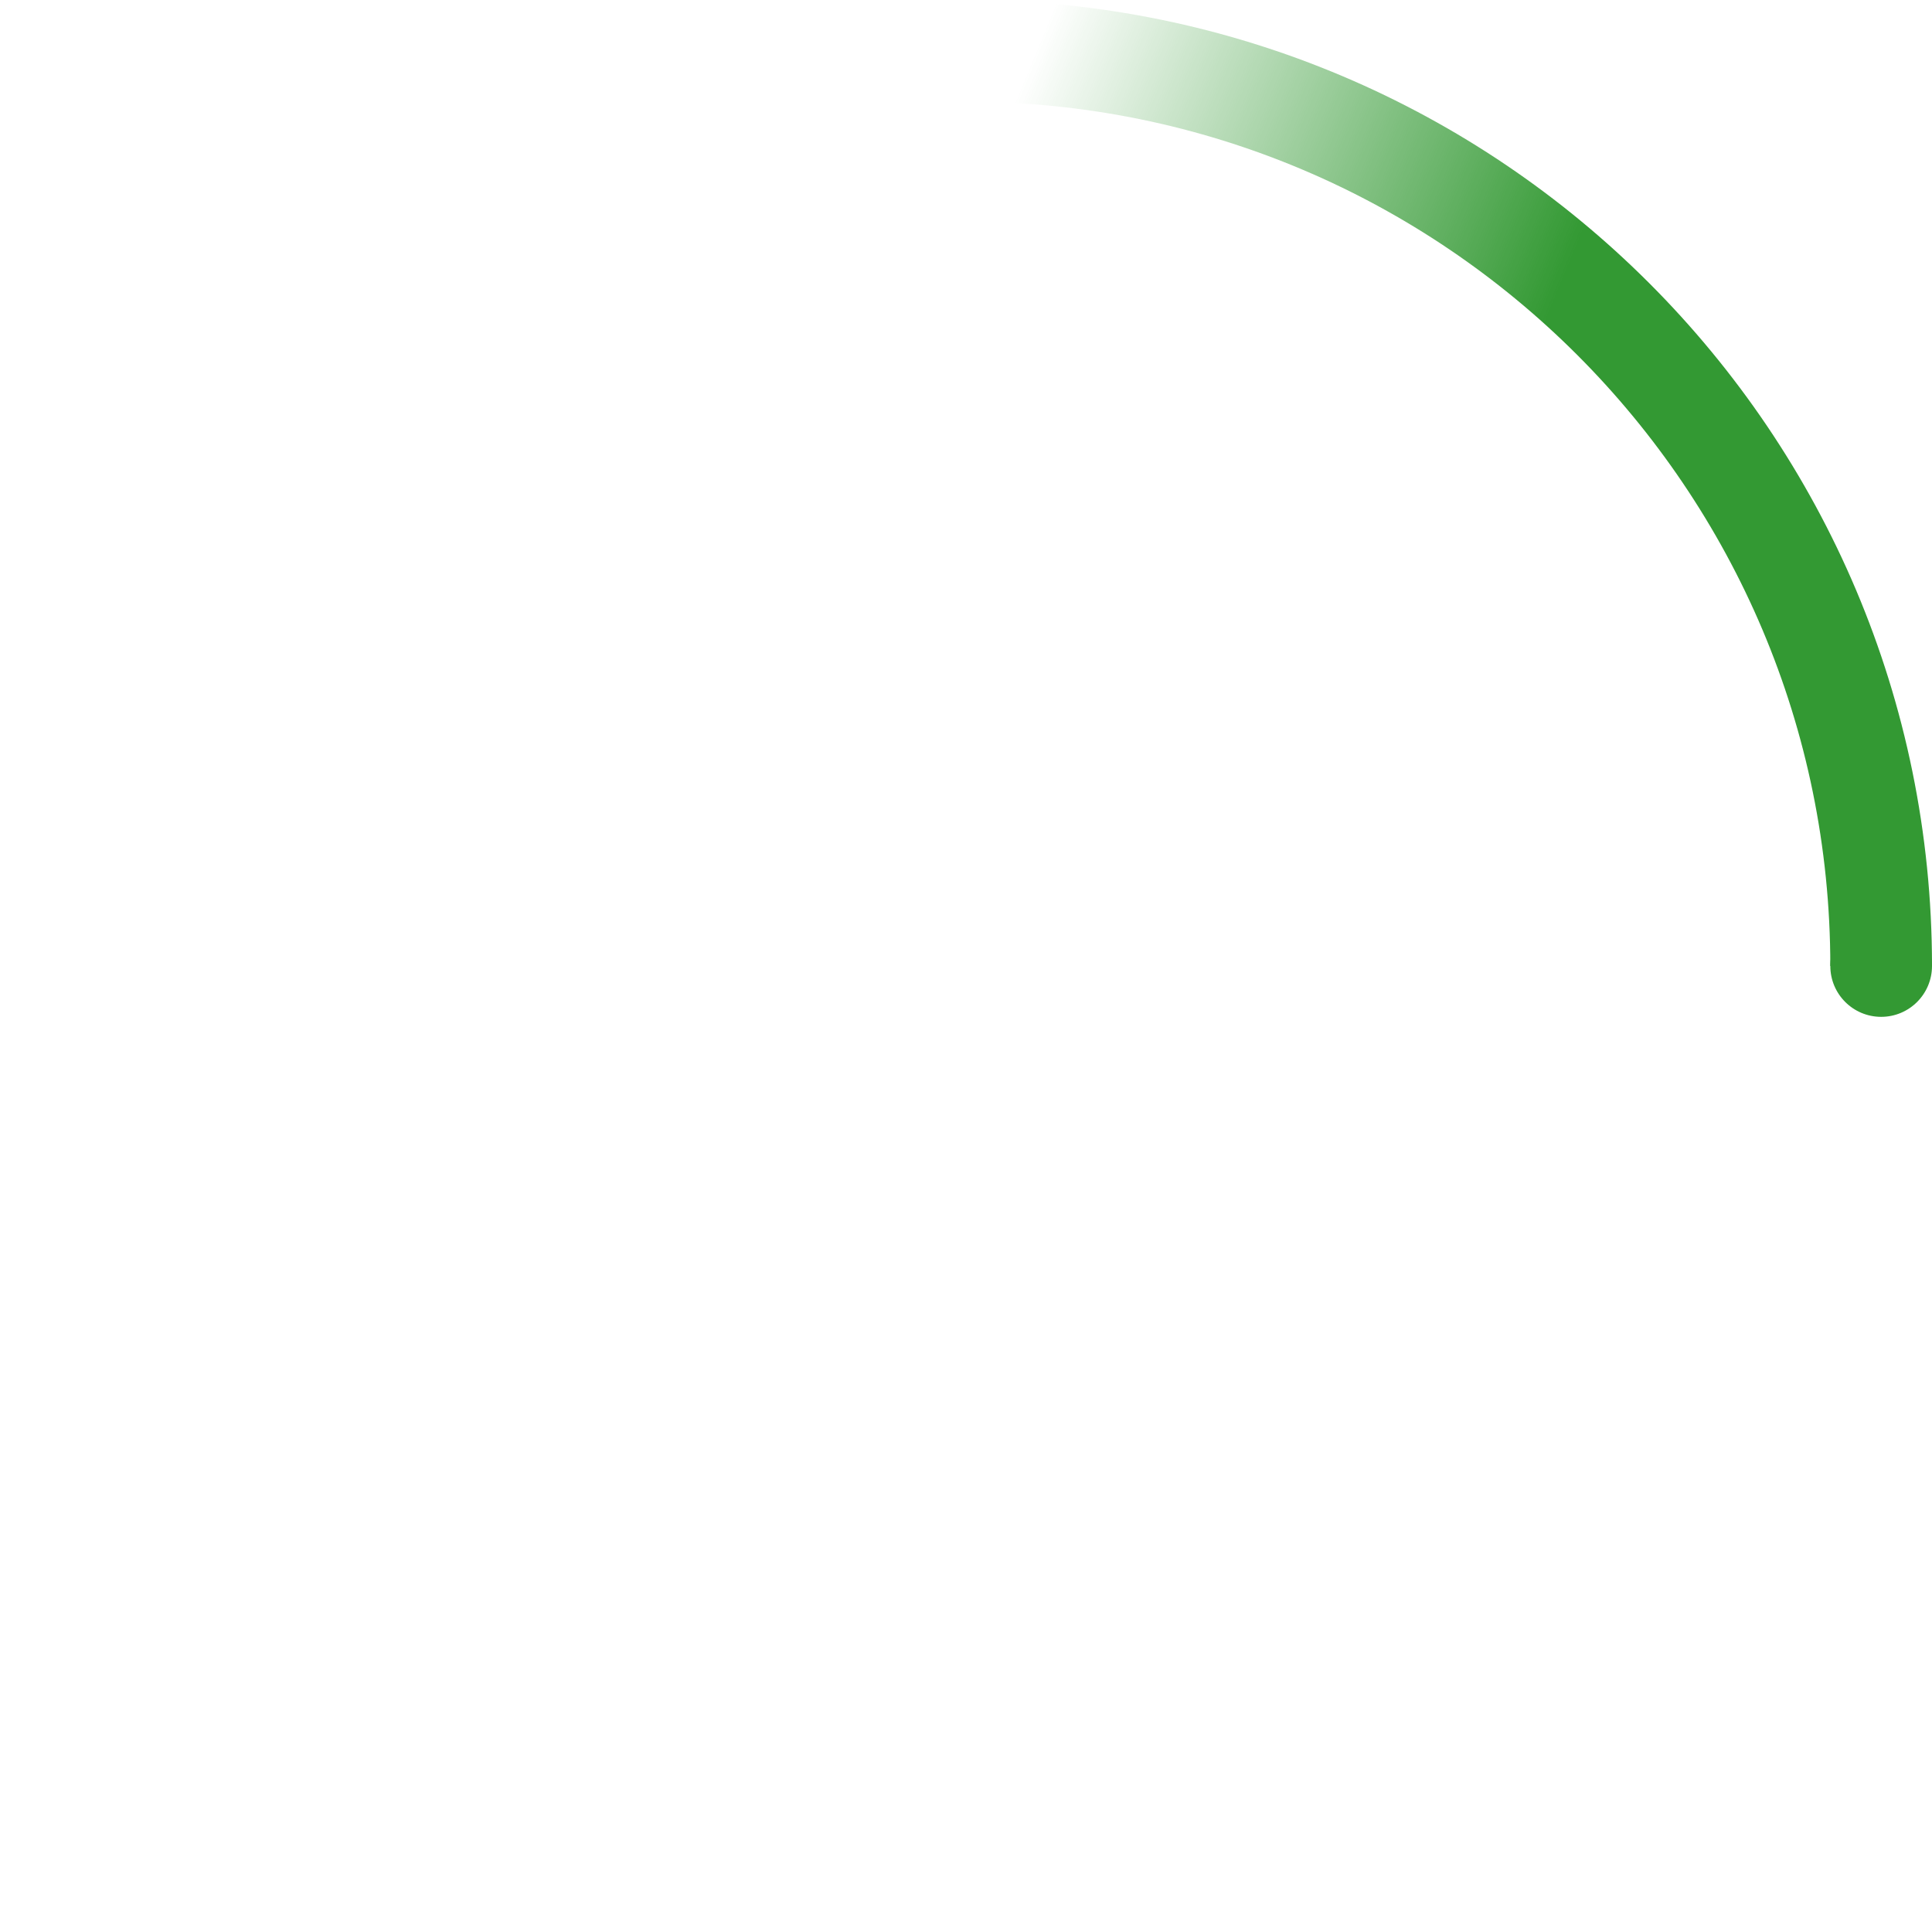
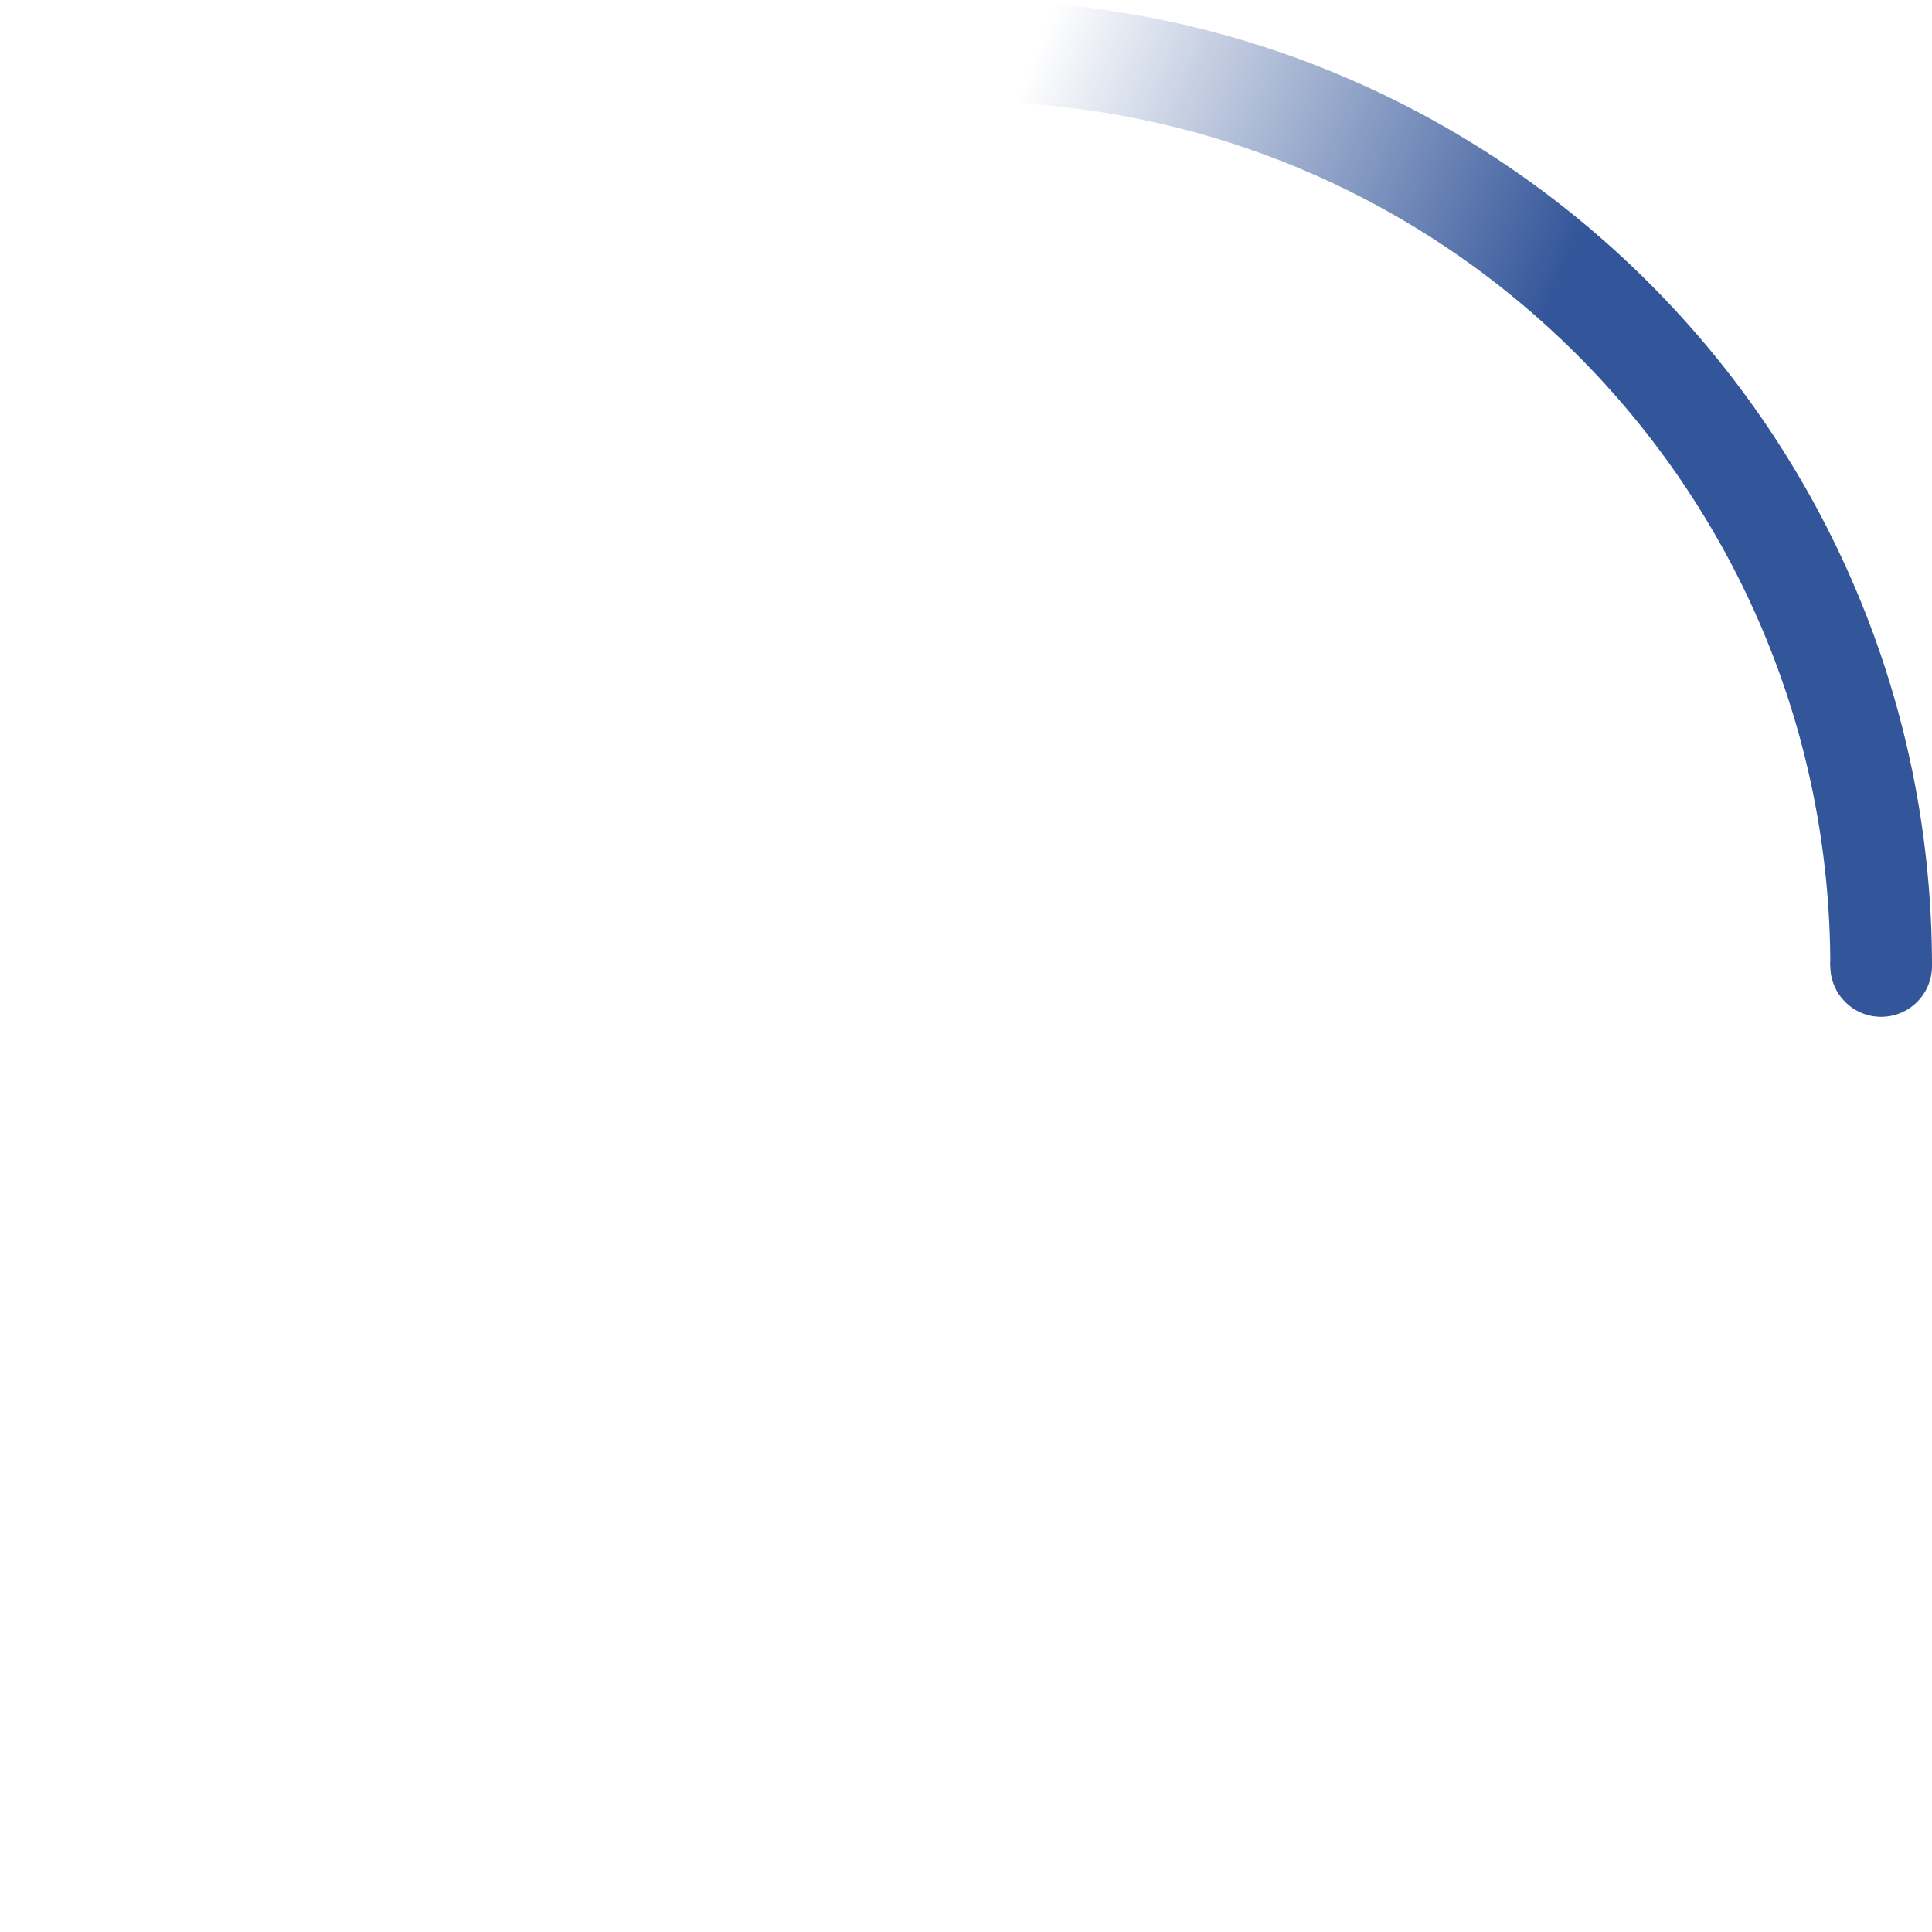
<svg xmlns="http://www.w3.org/2000/svg" width="38" height="38" viewBox="0 0 38 38">
  <defs>
    <linearGradient x1="8.042%" y1="0%" x2="65.682%" y2="23.865%" id="a">
-       <stop stop-color="#393" stop-opacity="0" offset="0%" />
-       <stop stop-color="#393" stop-opacity=".631" offset="63.146%" />
-       <stop stop-color="#393" offset="100%" />
+       <stop stop-color="#359" stop-opacity="0" offset="0%" />
+       <stop stop-color="#359" stop-opacity=".631" offset="63.146%" />
+       <stop stop-color="#359" offset="100%" />
    </linearGradient>
  </defs>
  <g fill="none" fill-rule="evenodd">
    <g transform="translate(1 1)">
      <path d="M36 18c0-9.94-8.06-18-18-18" id="Oval-2" stroke="url(#a)" stroke-width="2">
        <animateTransform attributeName="transform" type="rotate" from="0 18 18" to="360 18 18" dur="0.9s" repeatCount="indefinite" />
      </path>
-       <circle fill="#393" cx="36" cy="18" r="1">
+       <circle fill="#359" cx="36" cy="18" r="1">
        <animateTransform attributeName="transform" type="rotate" from="0 18 18" to="360 18 18" dur="0.9s" repeatCount="indefinite" />
      </circle>
    </g>
  </g>
</svg>
